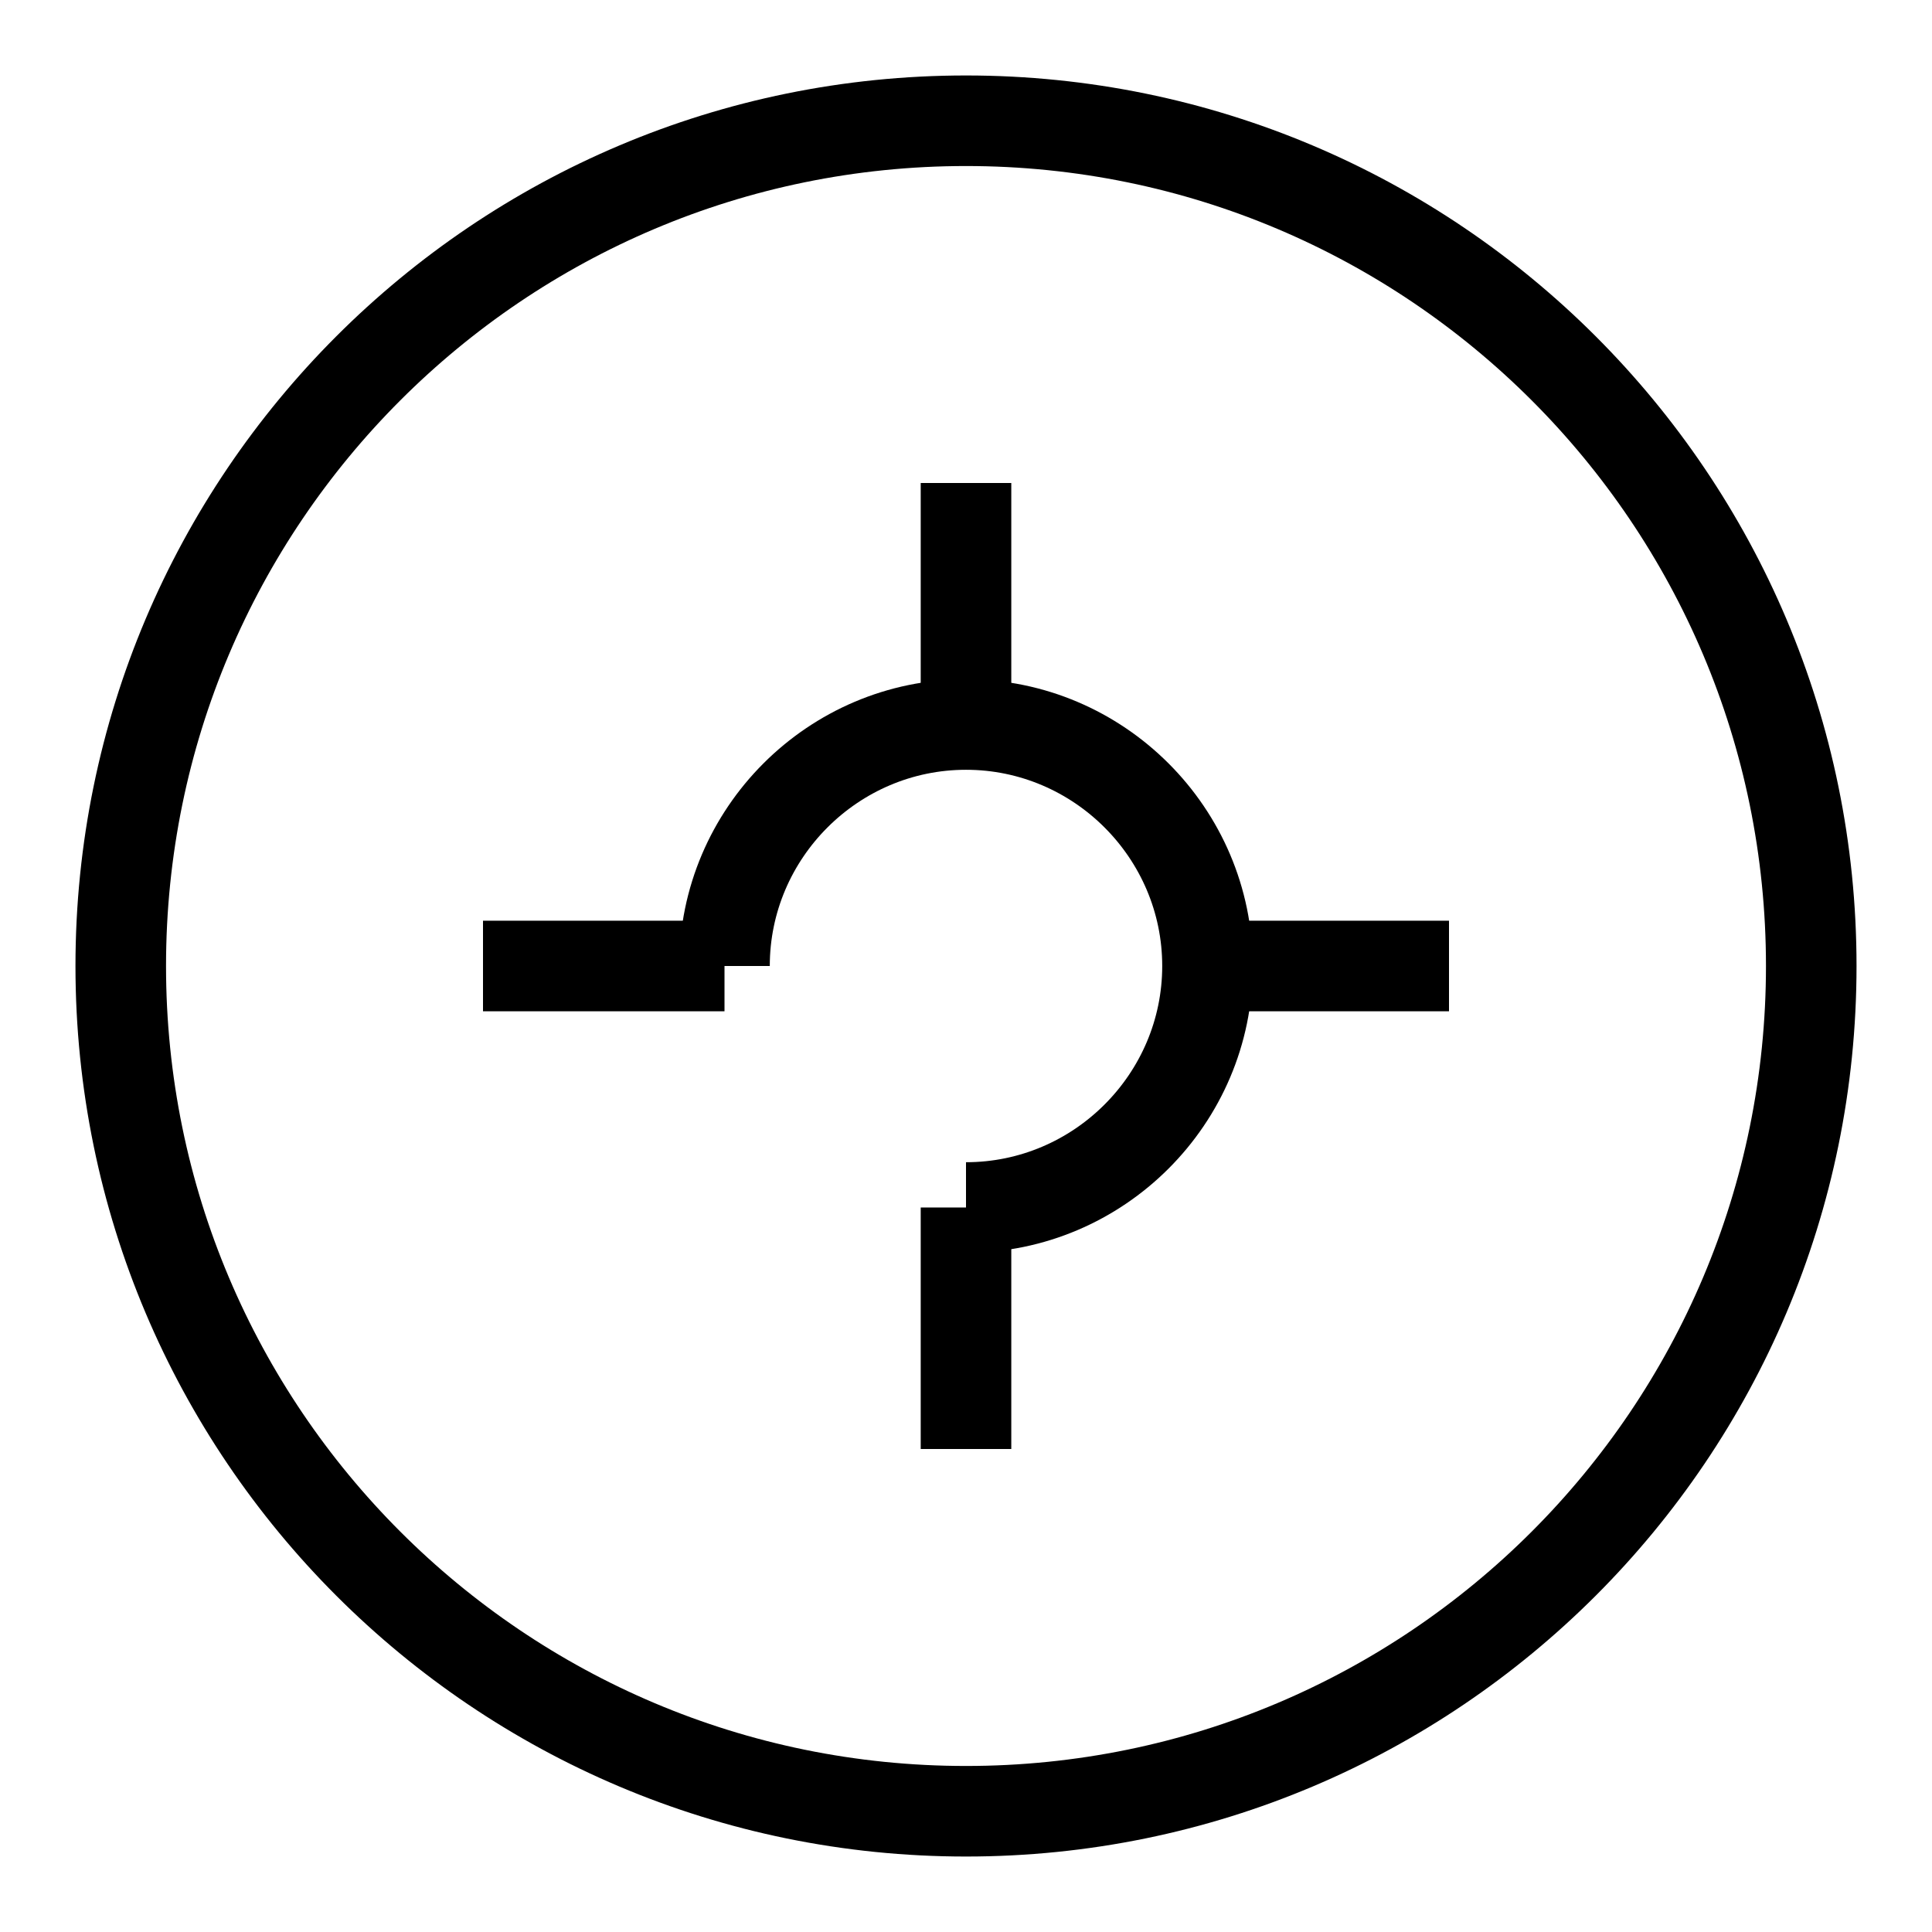
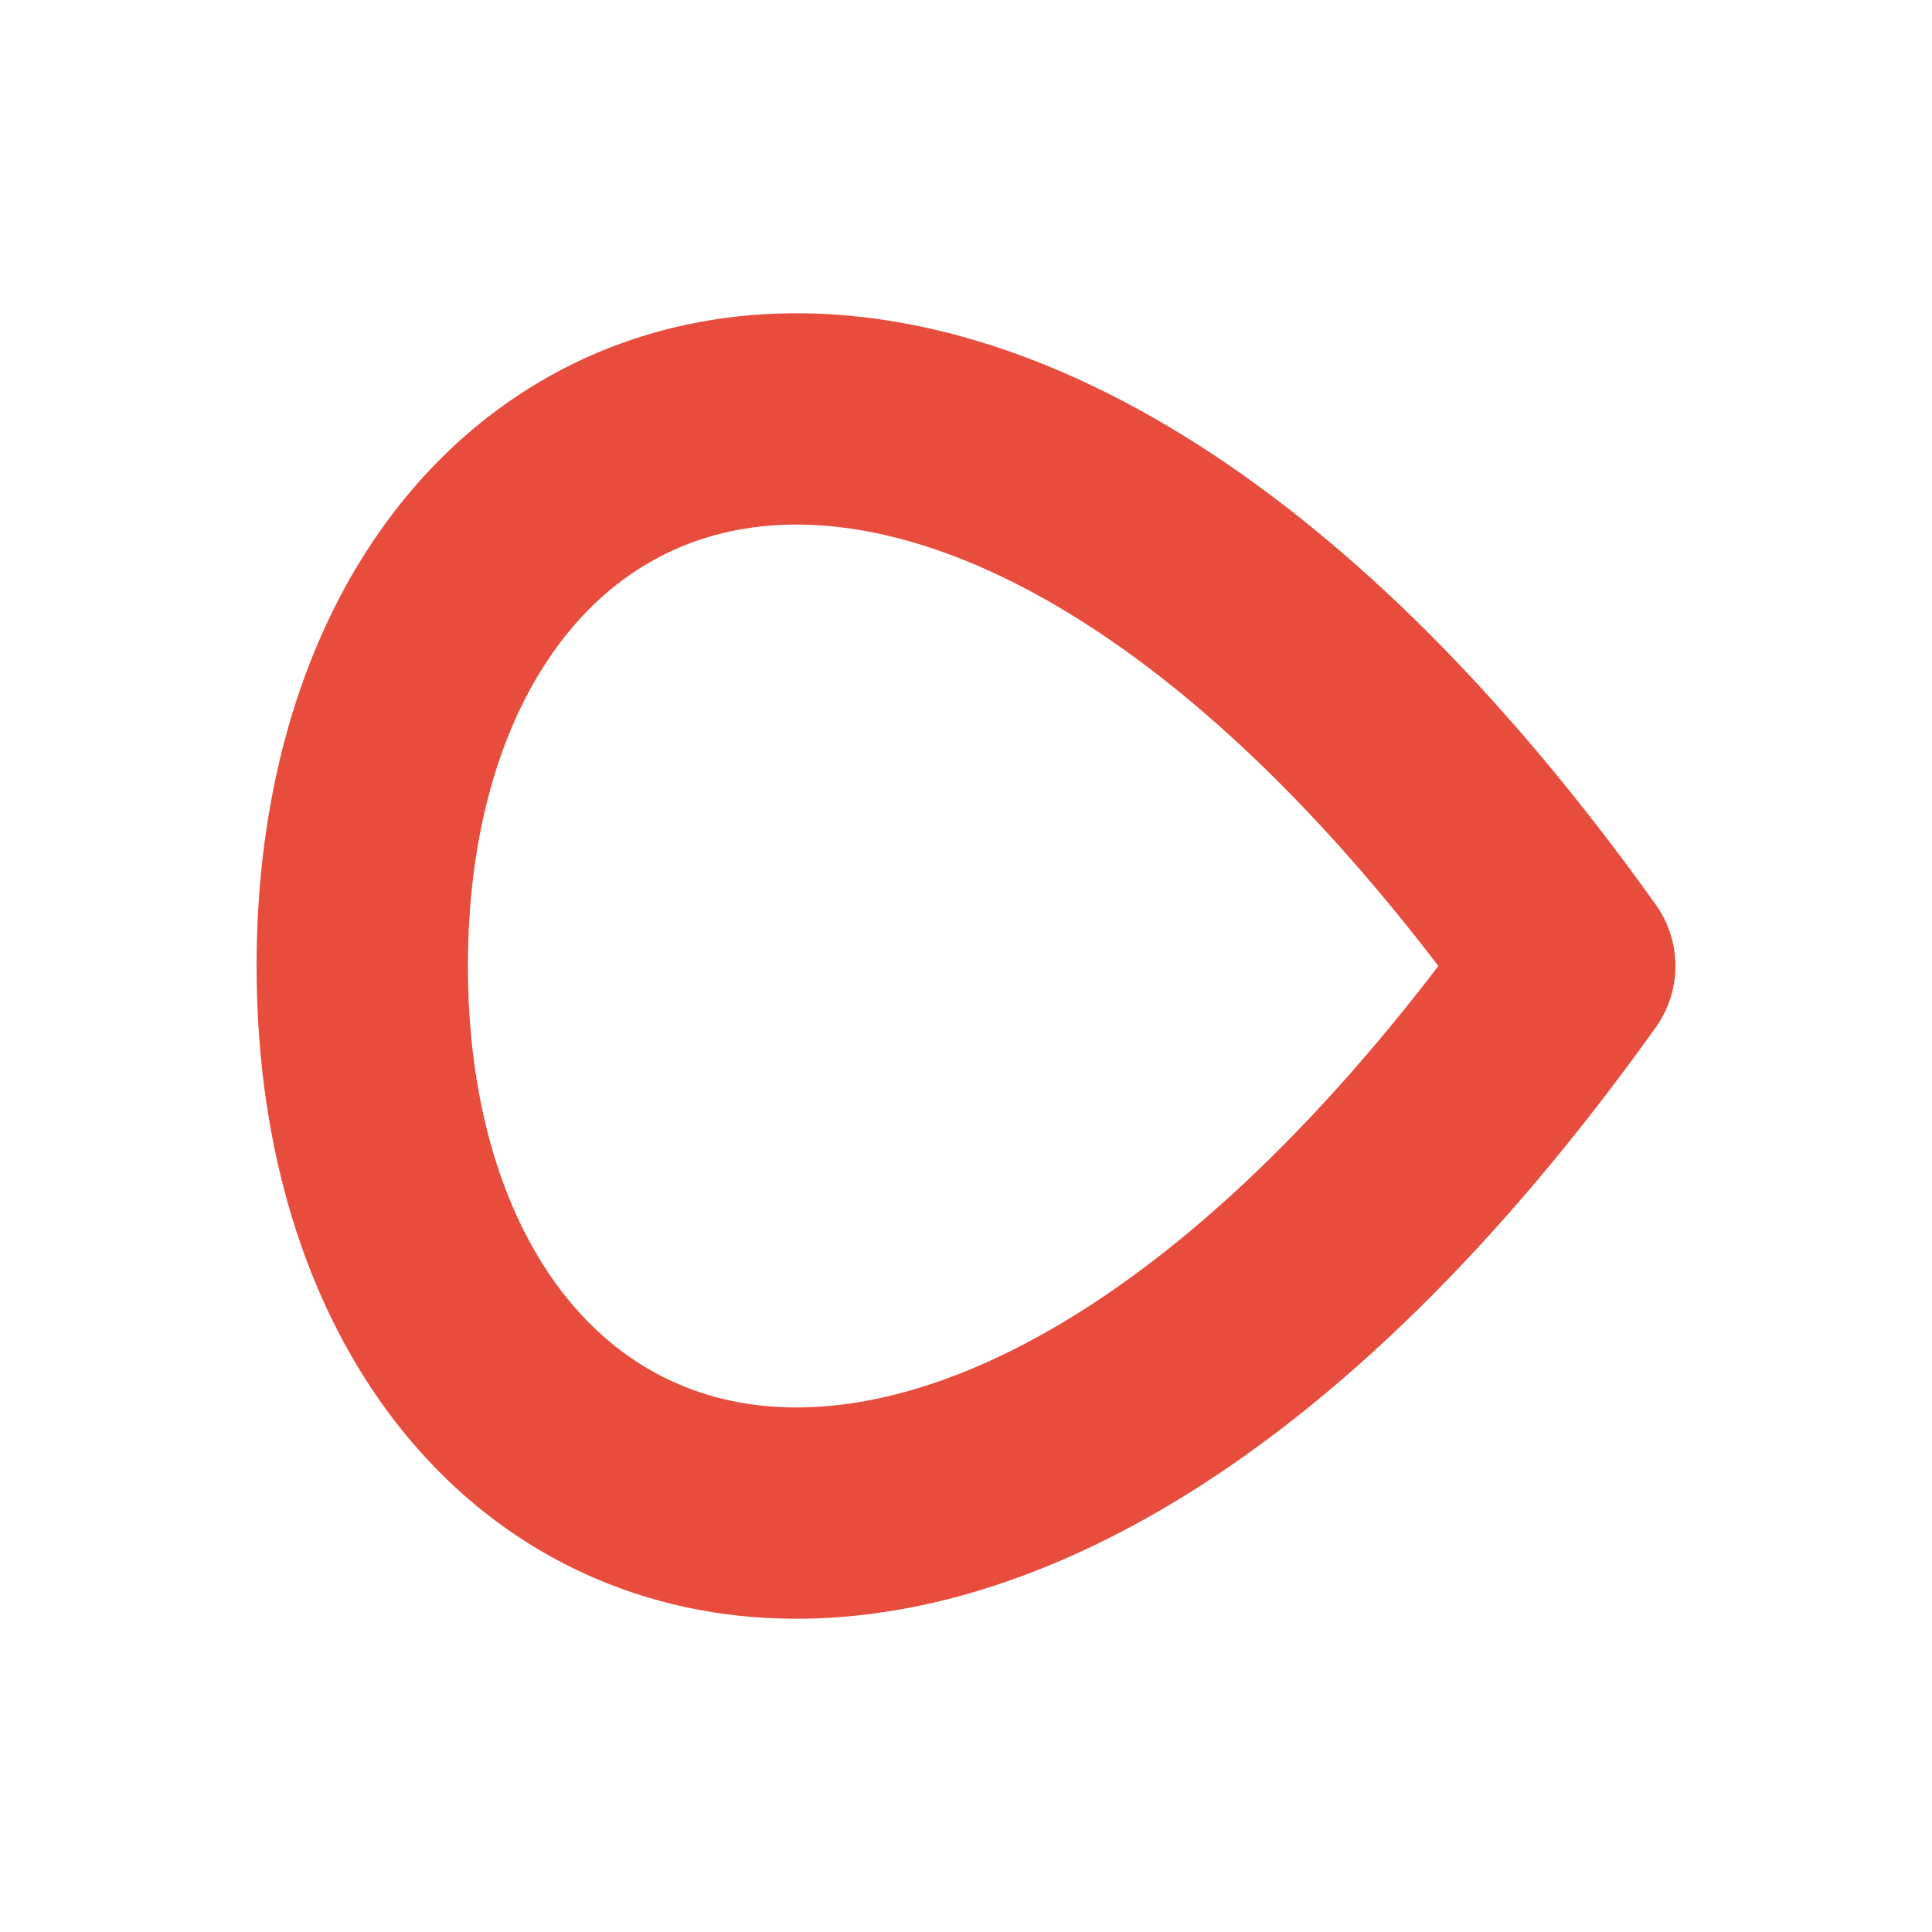
- <svg xmlns="http://www.w3.org/2000/svg" viewBox="0 0 32 32" fill="none" stroke="currentColor" stroke-width="1.5">
-   <circle cx="16" cy="16" r="14" />
-   <path d="M12 16c0-2.2 1.8-4 4-4s4 1.8 4 4-1.8 4-4 4" />
-   <path d="M16 8v4M16 20v4M8 16h4M20 16h4" />
+ <svg xmlns="http://www.w3.org/2000/svg" viewBox="0 0 32 32" fill="none">
+   <path stroke="#E74C3C" stroke-width="3.5" stroke-linecap="round" stroke-linejoin="round" fill="none" d="M6 16 C 6 6, 16 2, 26 16 C 16 30, 6 26, 6 16" />
</svg>
